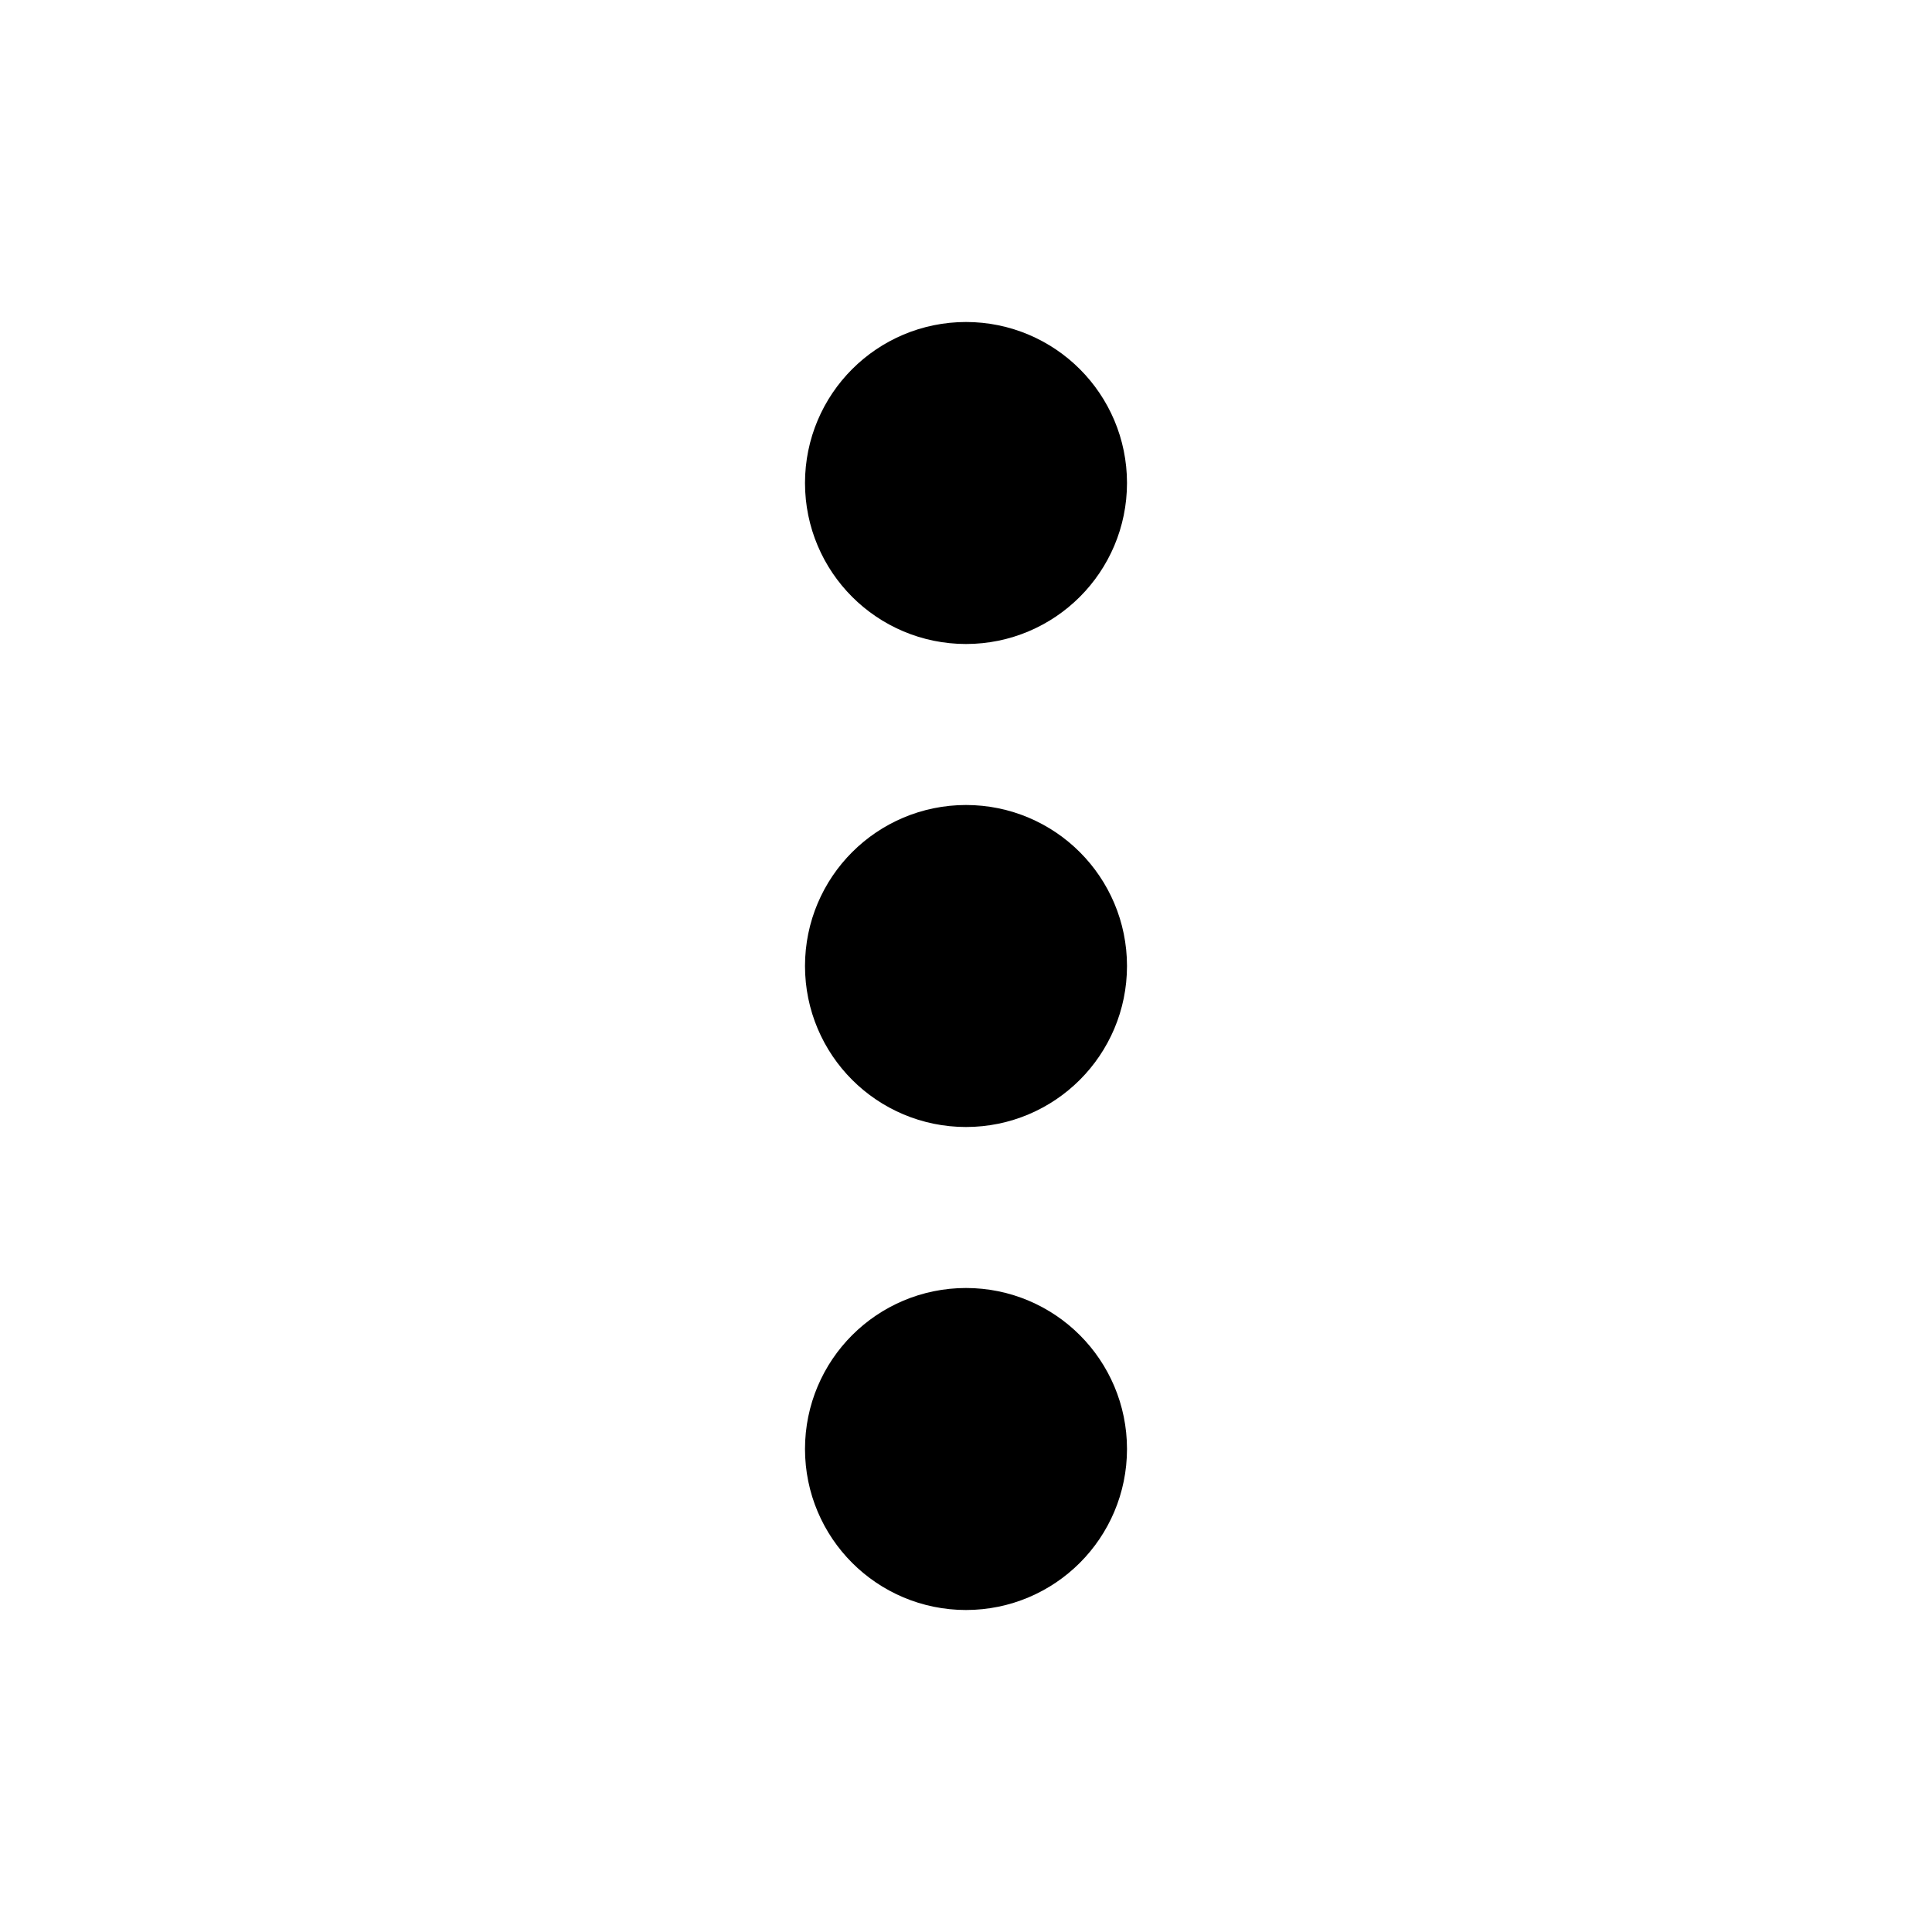
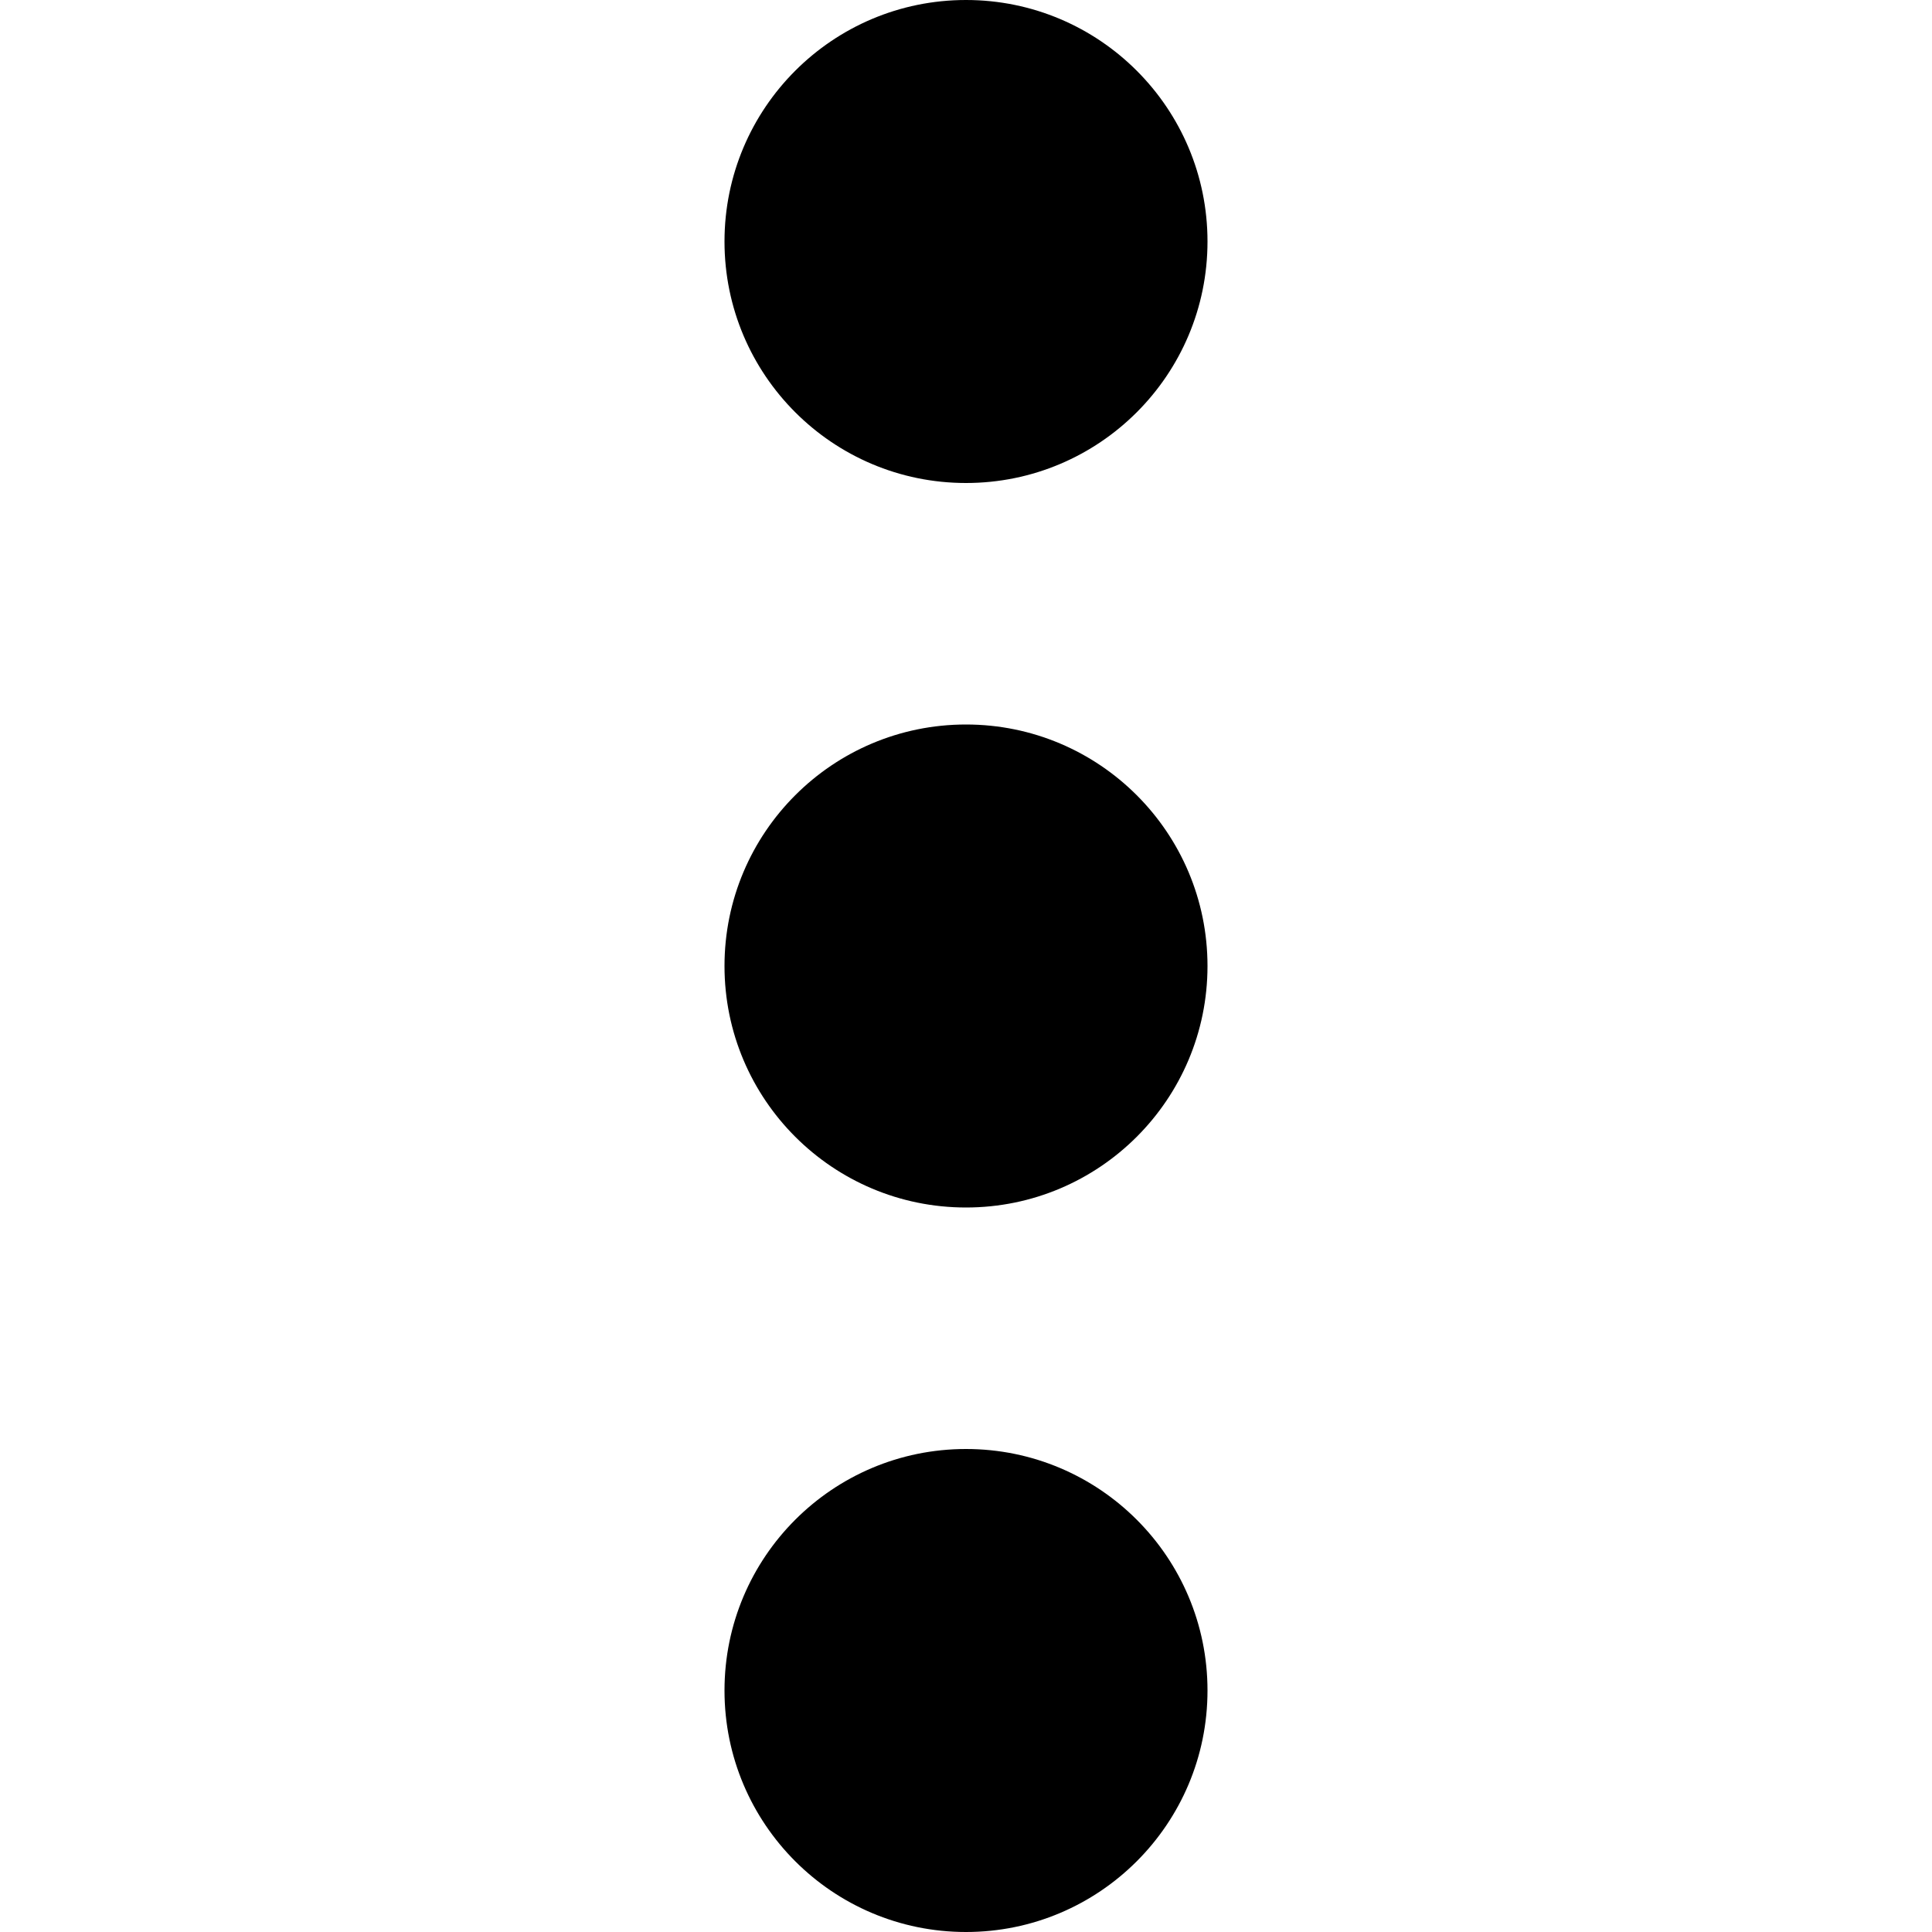
- <svg xmlns="http://www.w3.org/2000/svg" width="24" height="24" viewBox="0 0 24 24" fill="none">
-   <circle cx="12" cy="6" r="1" transform="rotate(90 12 6)" stroke="currentColor" stroke-width="2" />
-   <circle cx="12" cy="12" r="1" transform="rotate(90 12 12)" stroke="currentColor" stroke-width="2" />
-   <circle cx="12" cy="18" r="1" transform="rotate(90 12 18)" stroke="currentColor" stroke-width="2" />
+ <svg xmlns="http://www.w3.org/2000/svg" width="16" height="16" viewBox="0 0 16 16" fill="none">
+   <path fill-rule="evenodd" clip-rule="evenodd" d="M10 14a2 2 0 10-4 0 2 2 0 004 0zM8 6a2 2 0 110 4 2 2 0 010-4zm0-6a2 2 0 110 4 2 2 0 010-4z" fill="currentColor" />
</svg>
